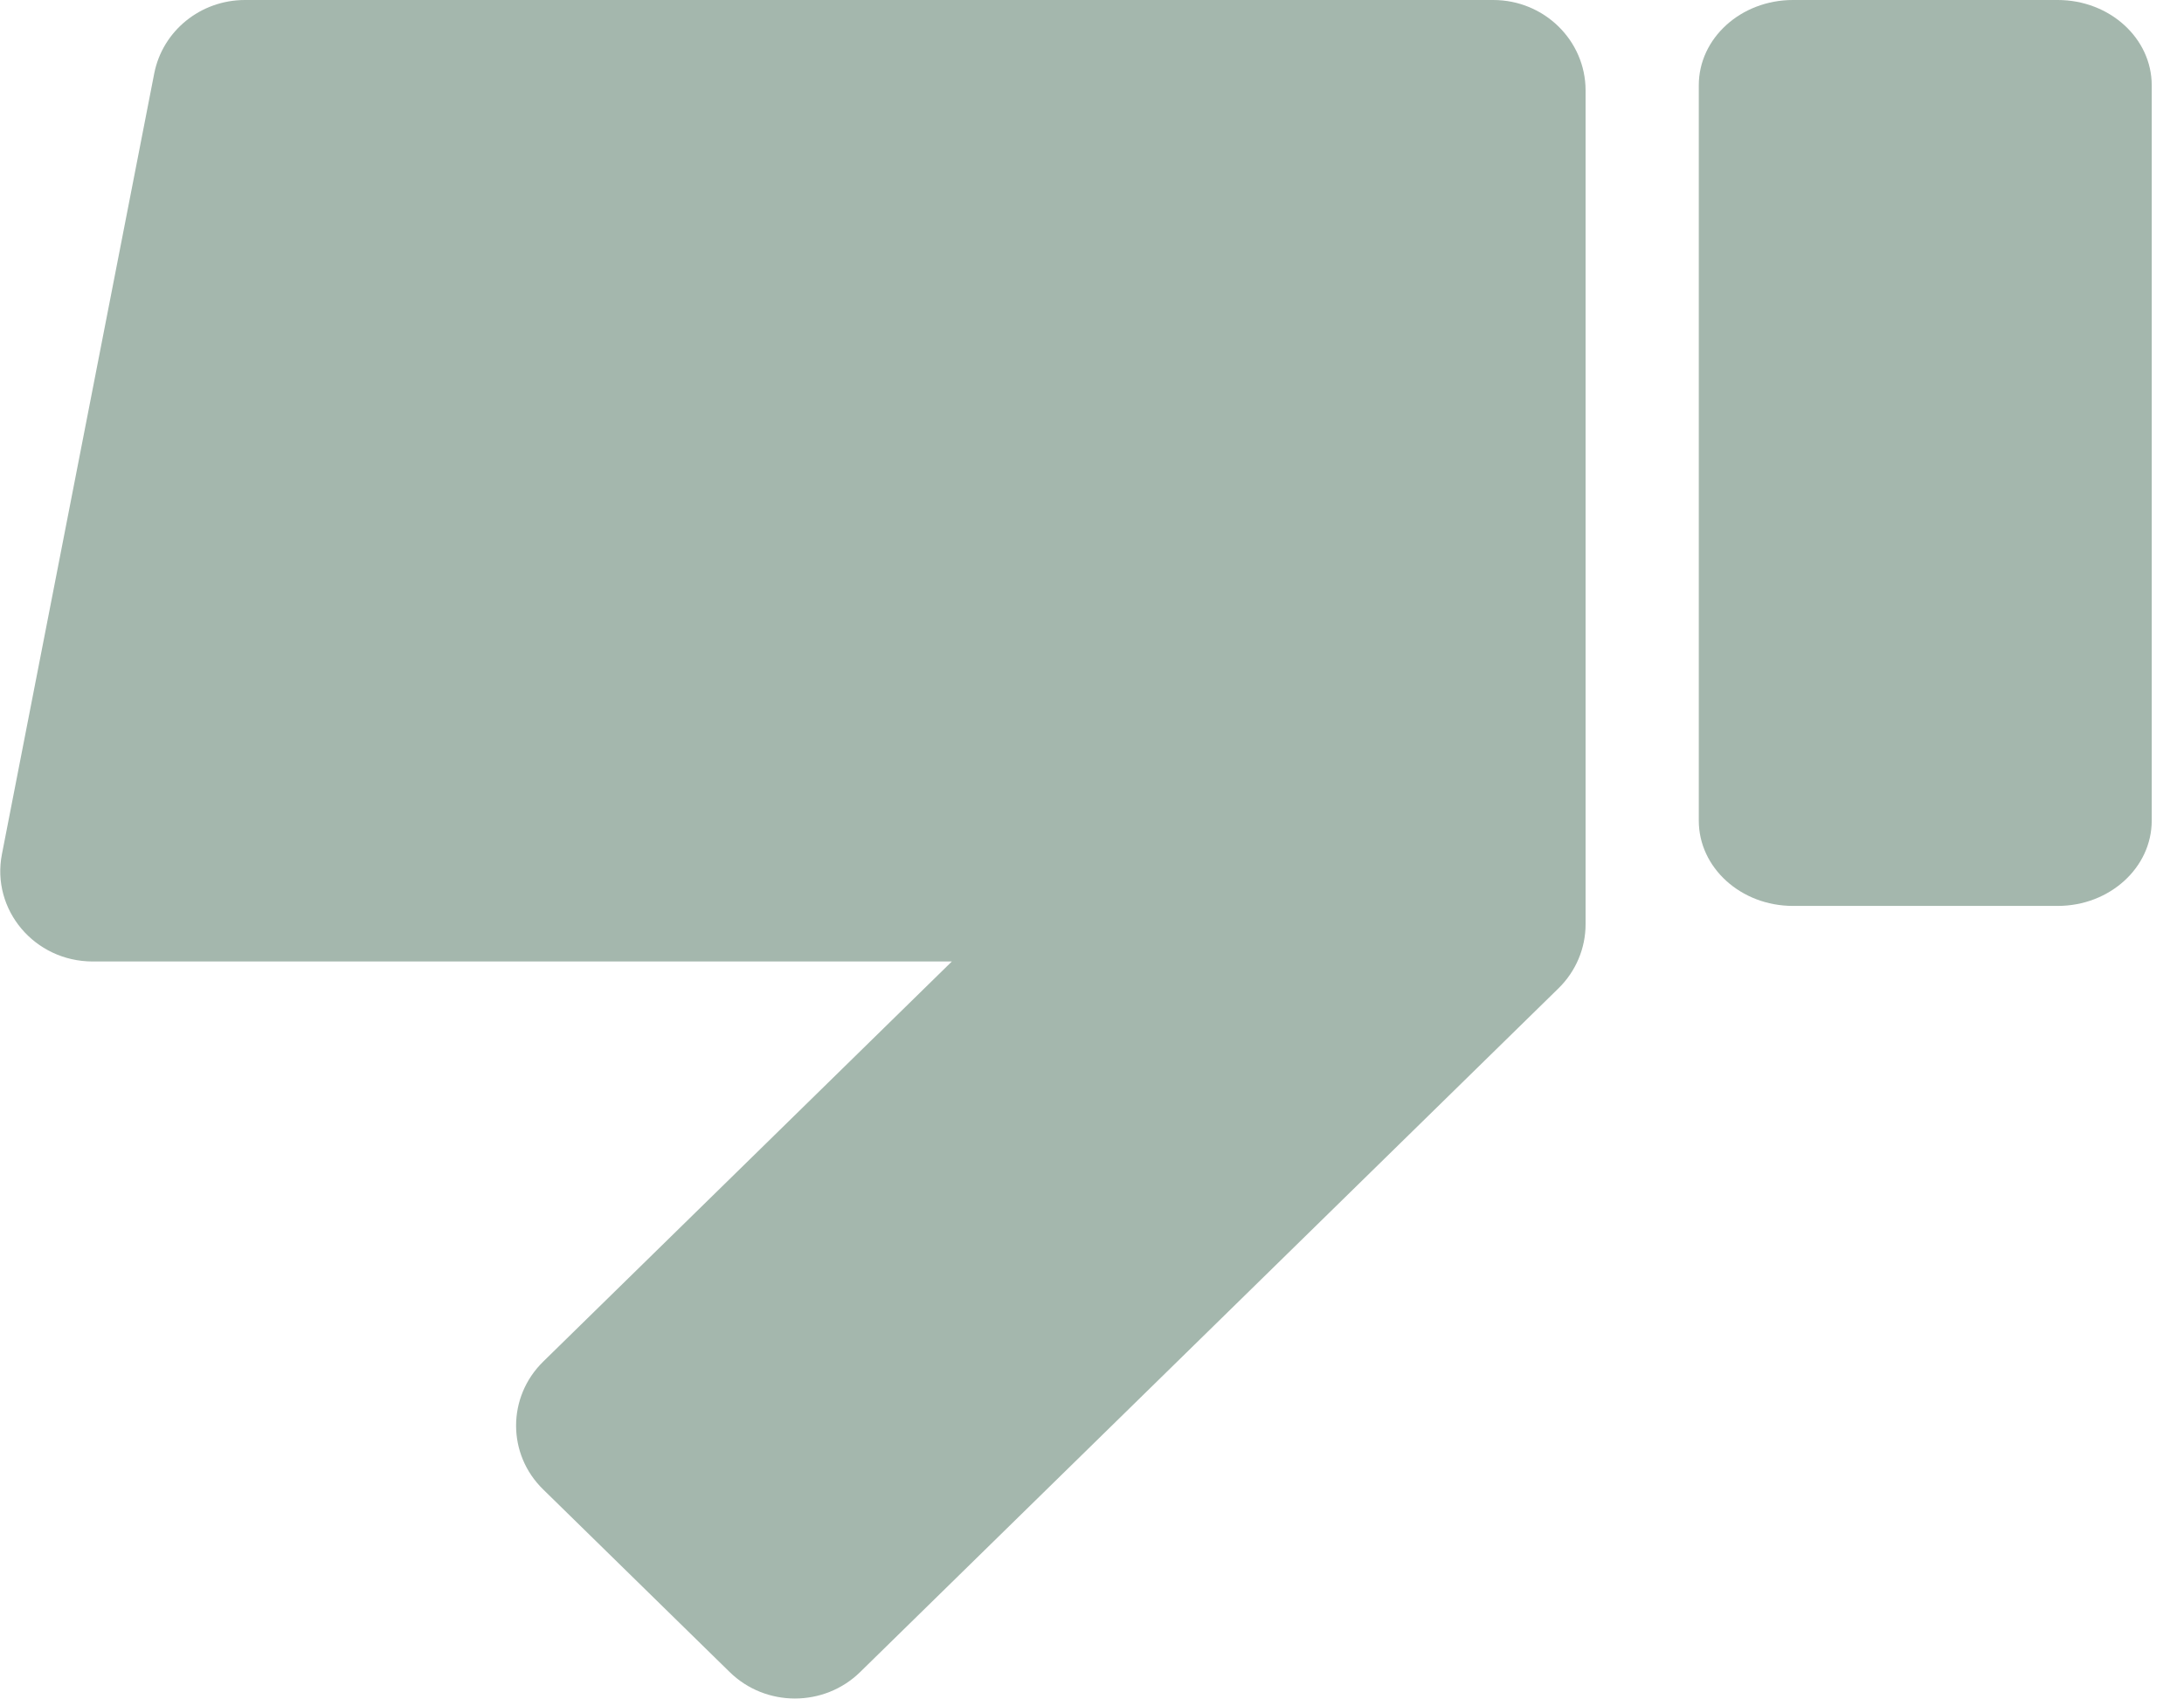
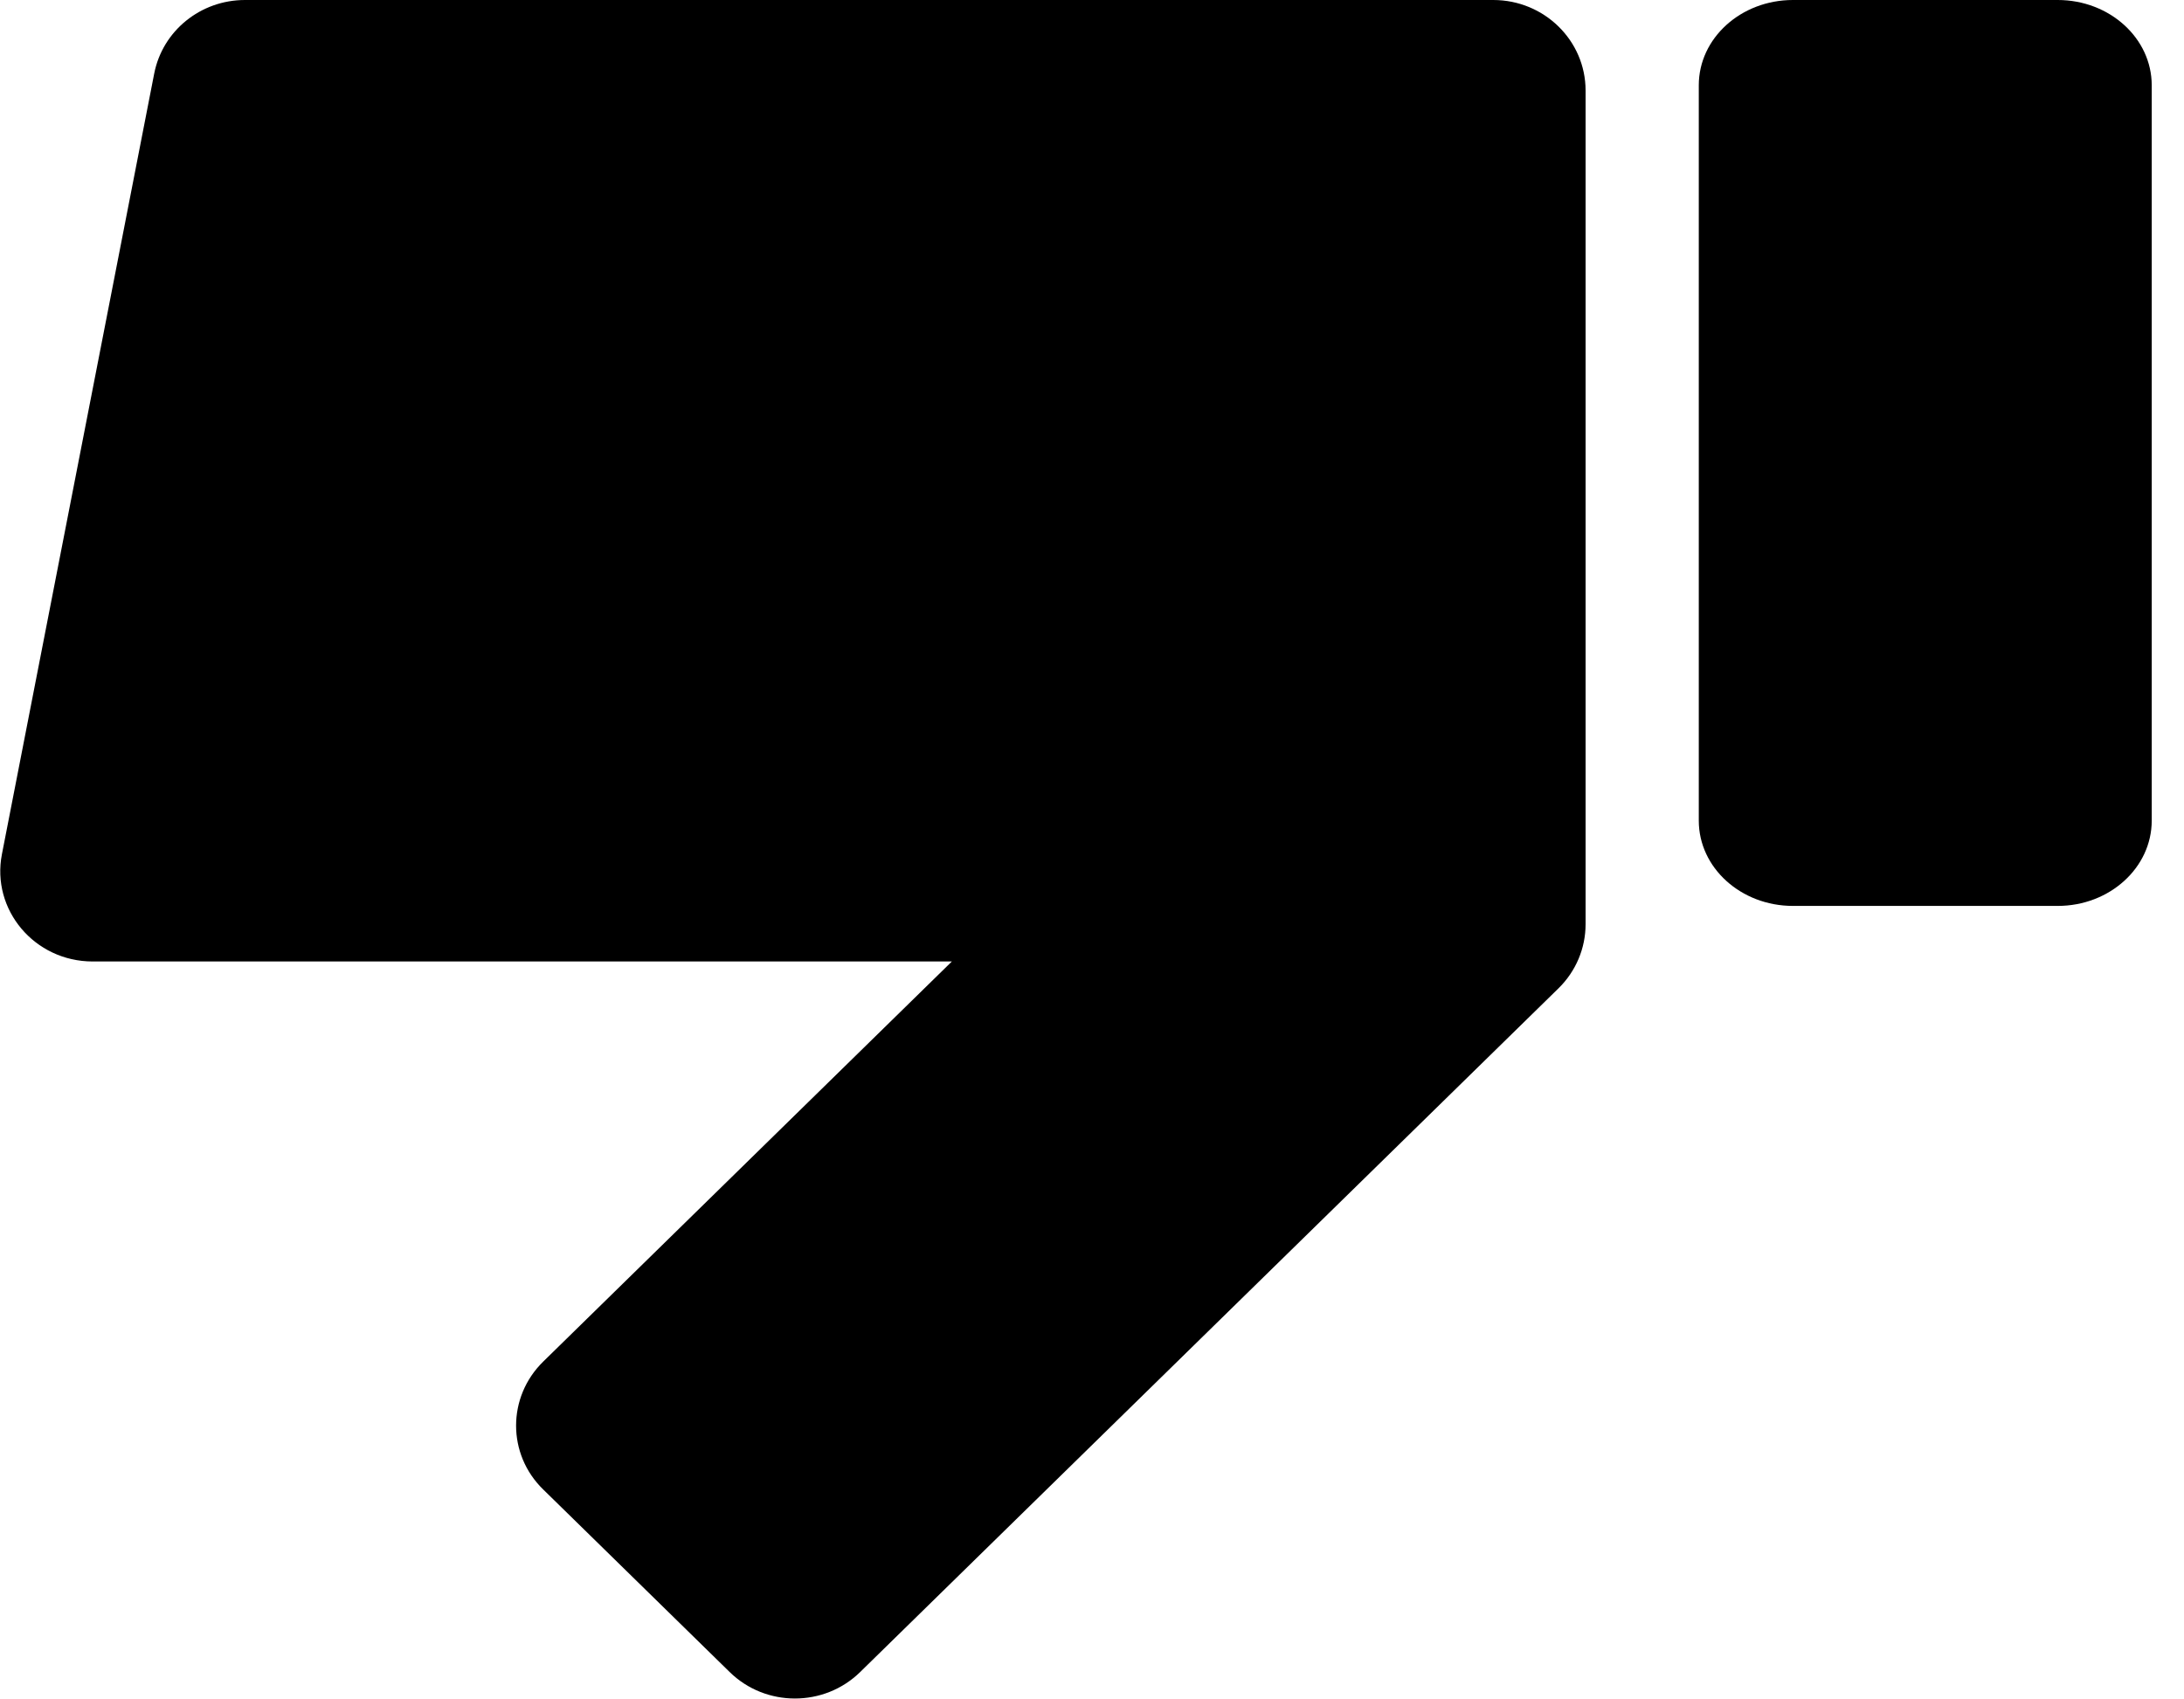
<svg xmlns="http://www.w3.org/2000/svg" width="18" height="14" viewBox="0 0 18 14" fill="none">
  <g id="thum-down">
-     <path id="Vector" d="M7.845 7.925L4.477 11.223C4.179 11.515 4.179 11.987 4.477 12.277L6.013 13.781C6.31 14.073 6.793 14.073 7.09 13.781L12.845 8.146C12.988 8.006 13.068 7.816 13.068 7.618V0.746C13.068 0.334 12.727 0 12.307 0H2.019C1.653 0 1.34 0.254 1.271 0.606L0.016 7.04C-0.074 7.499 0.285 7.925 0.764 7.925H7.844H7.845Z" fill="#A4B7AD" />
-     <path id="Vector_2" d="M16.959 0H14.777C14.348 0 14.001 0.315 14.001 0.703V6.764C14.001 7.152 14.348 7.467 14.777 7.467H16.959C17.387 7.467 17.734 7.152 17.734 6.764V0.703C17.734 0.315 17.387 0 16.959 0Z" fill="#A4B7AD" />
+     <path id="Vector" d="M7.845 7.925L4.477 11.223C4.179 11.515 4.179 11.987 4.477 12.277L6.013 13.781C6.31 14.073 6.793 14.073 7.09 13.781L12.845 8.146C12.988 8.006 13.068 7.816 13.068 7.618V0.746C13.068 0.334 12.727 0 12.307 0H2.019C1.653 0 1.34 0.254 1.271 0.606L0.016 7.04C-0.074 7.499 0.285 7.925 0.764 7.925H7.844H7.845Z" fill="#000" />
+     <path id="Vector_2" d="M16.959 0H14.777C14.348 0 14.001 0.315 14.001 0.703V6.764C14.001 7.152 14.348 7.467 14.777 7.467H16.959C17.387 7.467 17.734 7.152 17.734 6.764V0.703C17.734 0.315 17.387 0 16.959 0Z" fill="#000" />
  </g>
</svg>
